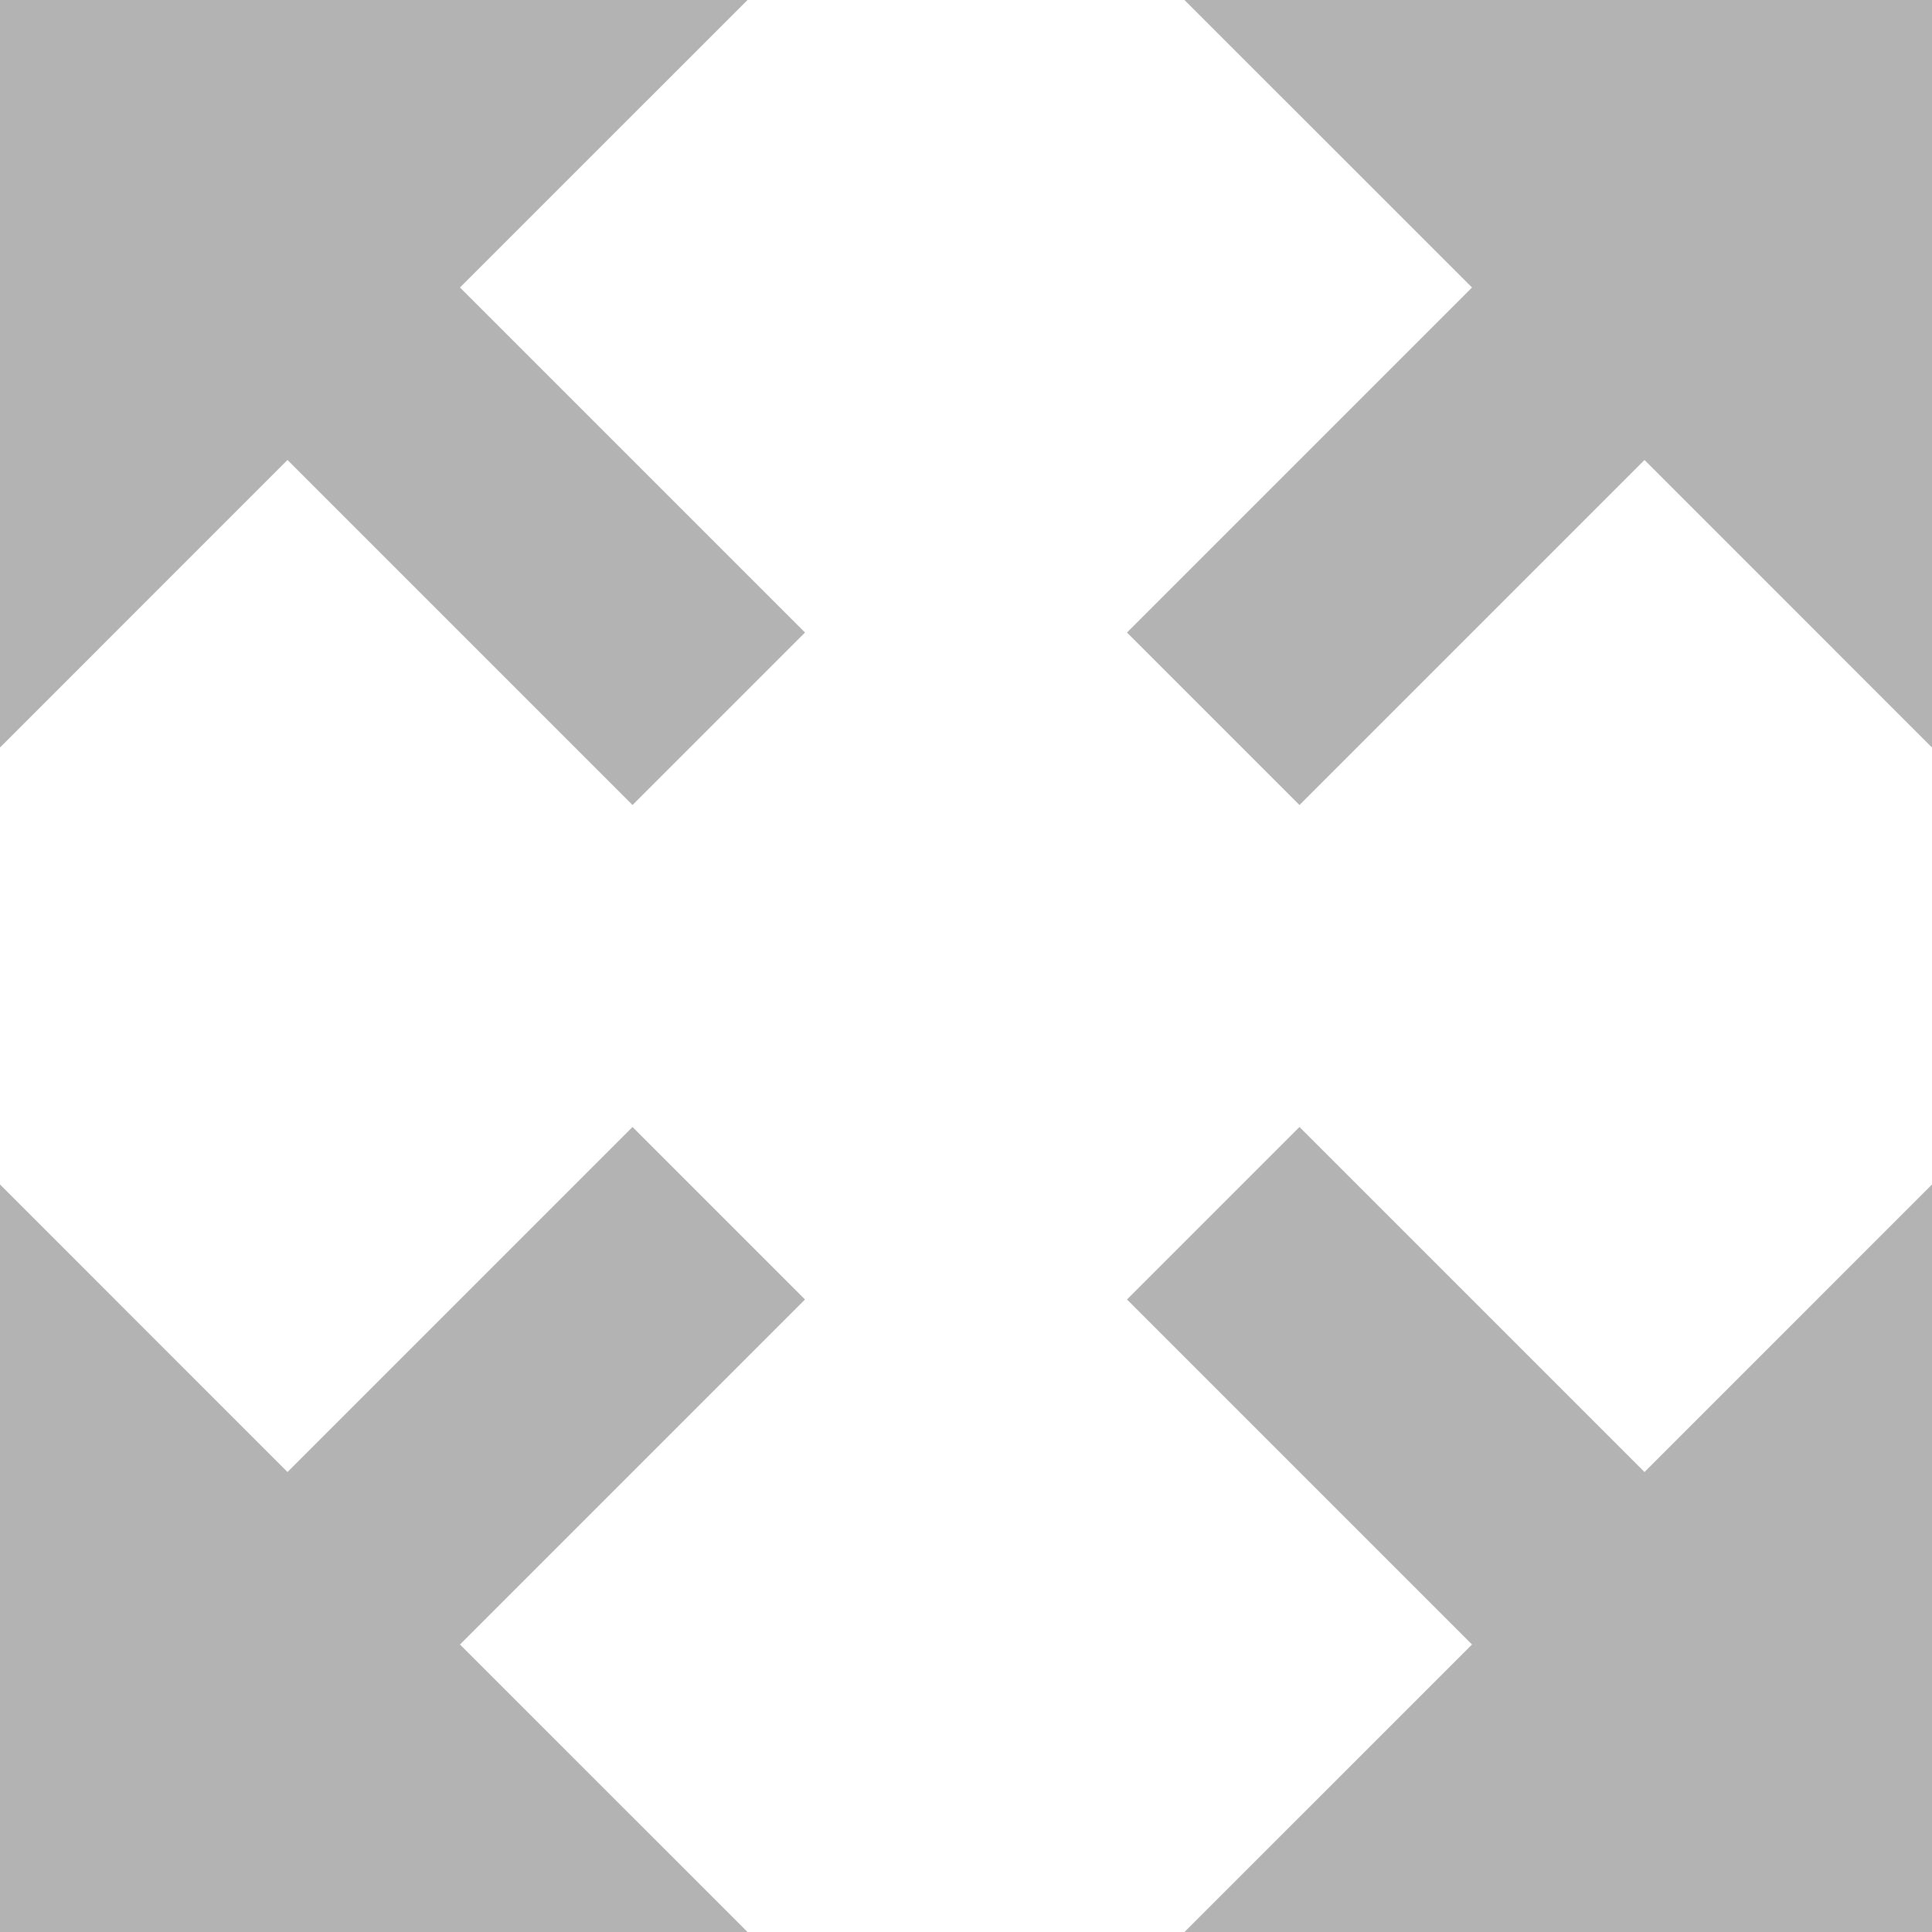
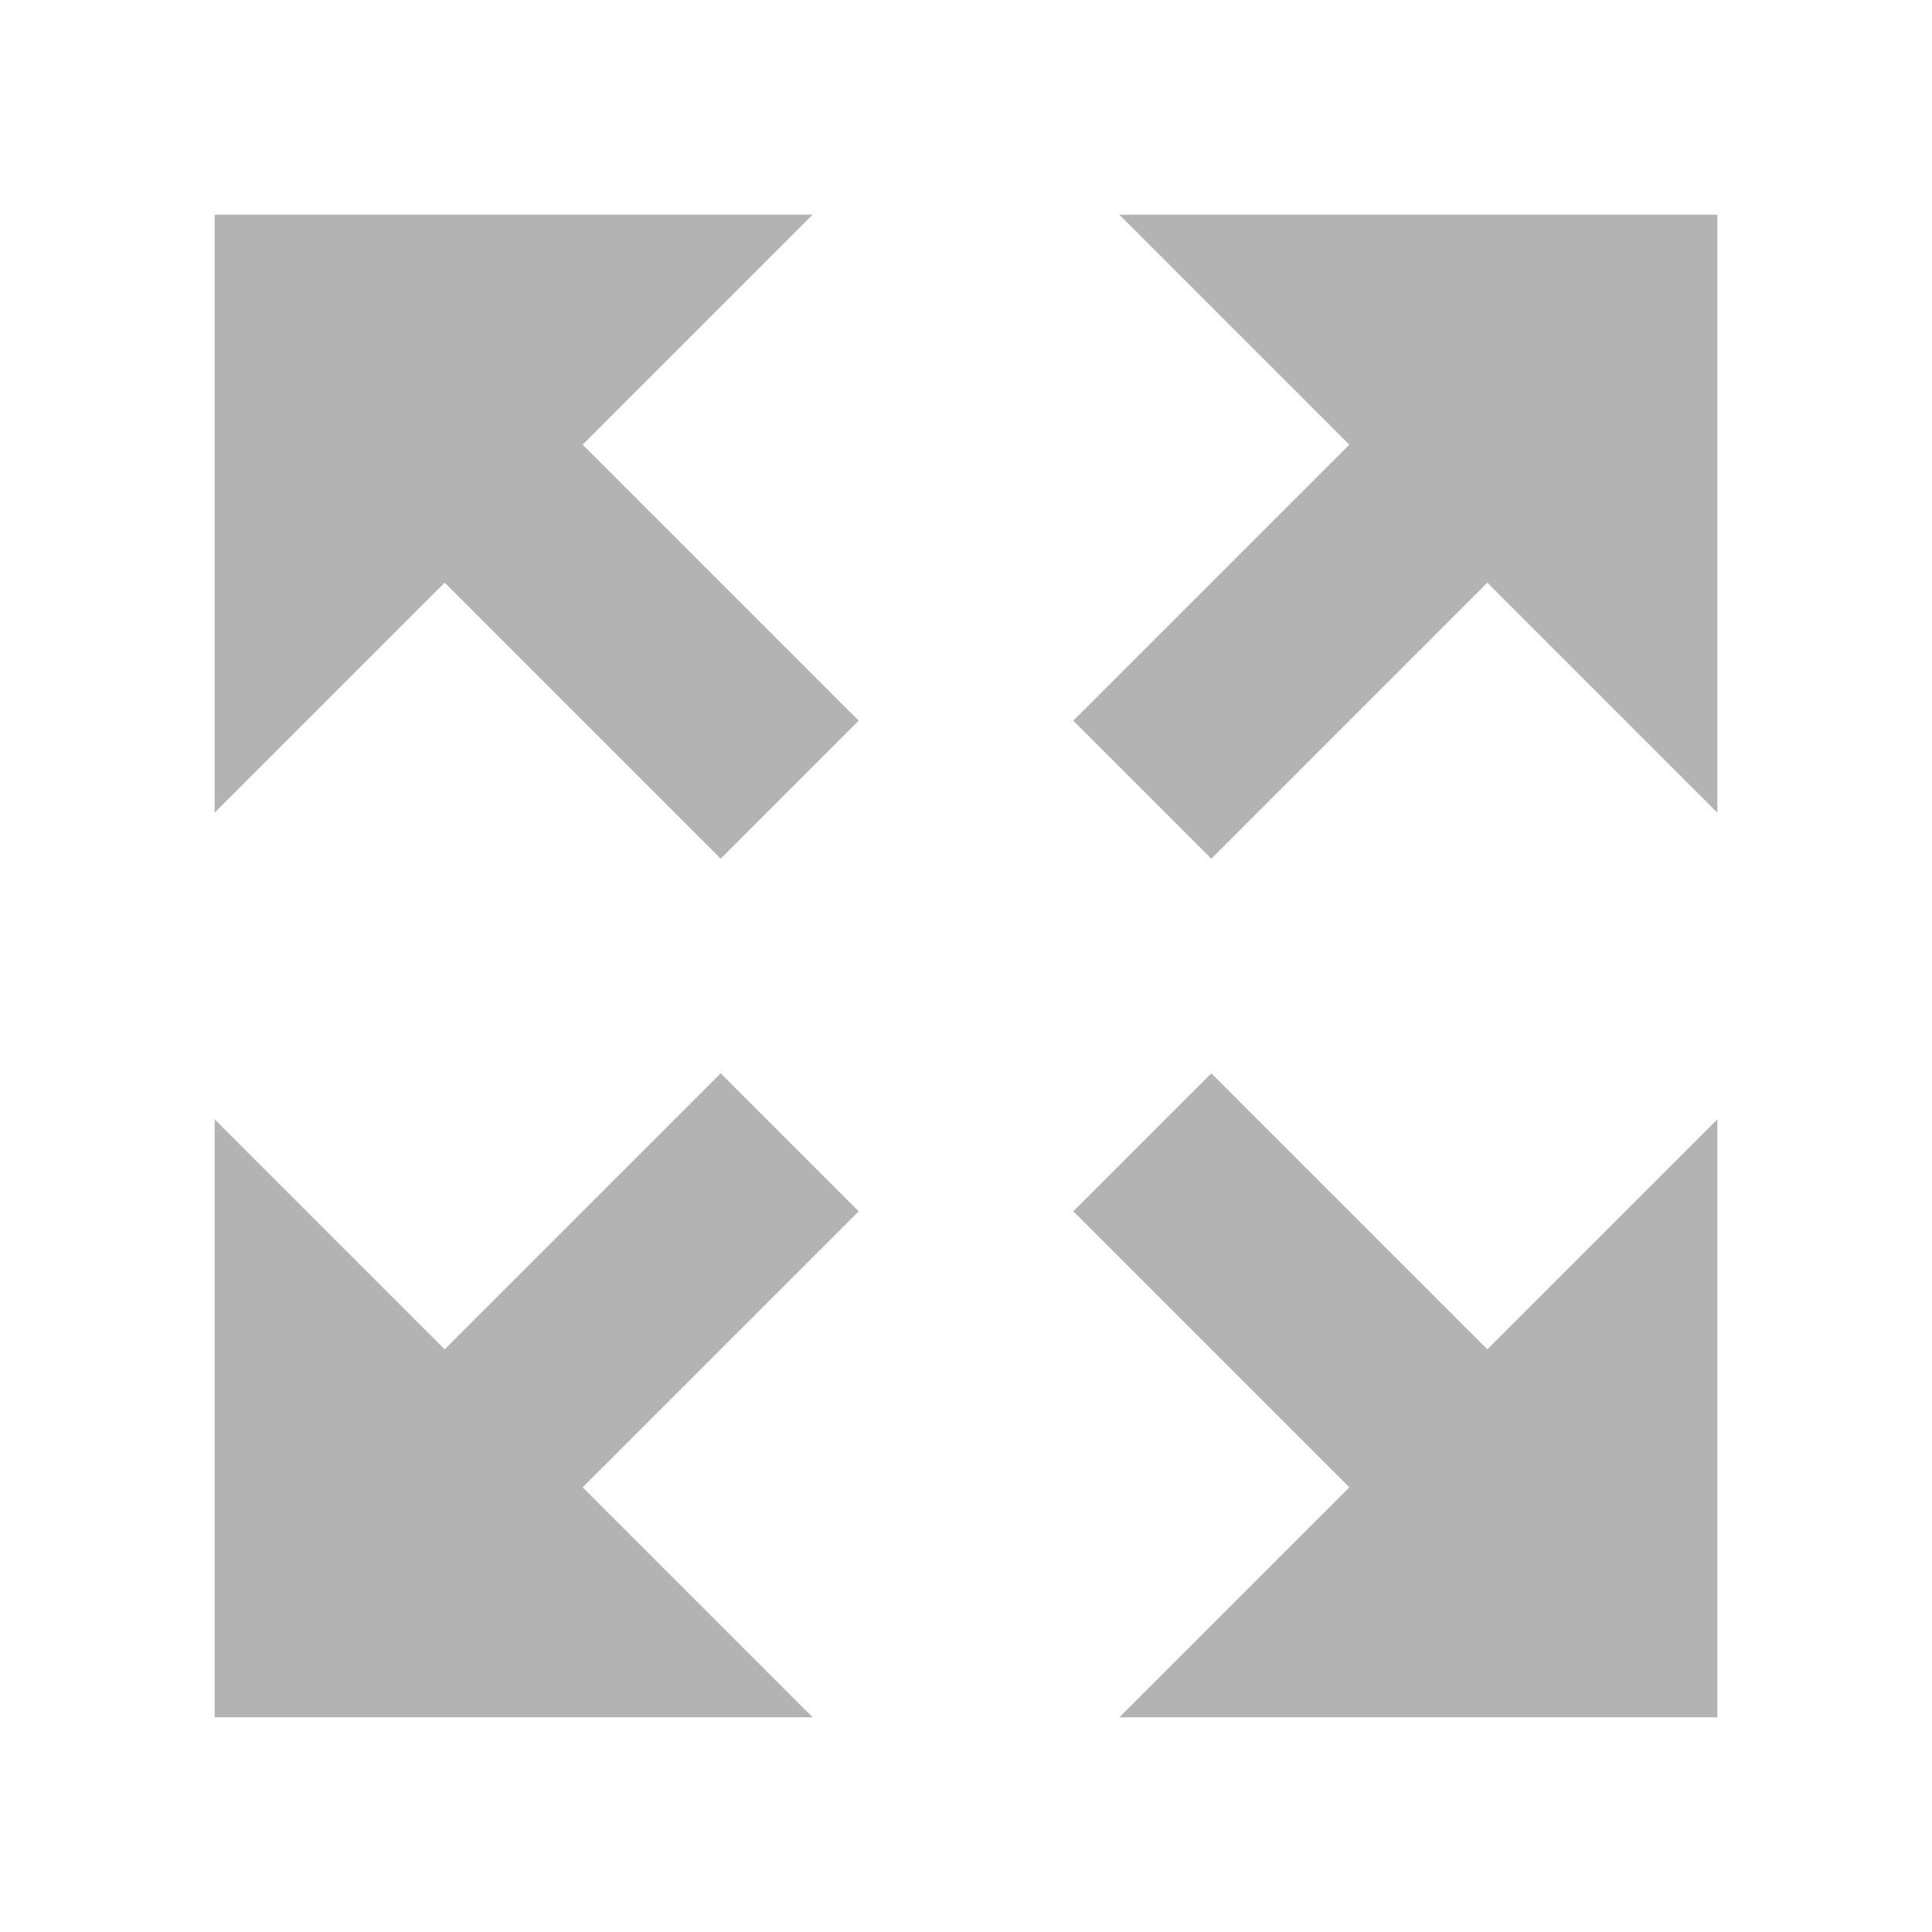
<svg xmlns="http://www.w3.org/2000/svg" width="36" height="36" viewBox="0 0 36 36" fill="none">
-   <path d="M36 0H22.071L27.429 5.357L21 11.786L24.214 15L30.643 8.571L36 13.929V0Z" fill="#B3B3B3" />
-   <path d="M36 36V22.071L30.643 27.429L24.214 21L21 24.214L27.429 30.643L22.071 36H36Z" fill="#B3B3B3" />
-   <path d="M0 36H13.929L8.571 30.643L15 24.214L11.786 21L5.357 27.429L0 22.071V36Z" fill="#B3B3B3" />
-   <path d="M0 0V13.929L5.357 8.571L11.786 15L15 11.786L8.571 5.357L13.929 0H0Z" fill="#B3B3B3" />
+   <path d="M32 4H20.857L25.143 8.286L20 13.429L22.571 16L27.714 10.857L32 15.143V4Z" fill="#B3B3B3" />
+   <path d="M32 32V20.857L27.714 25.143L22.571 20L20 22.571L25.143 27.714L20.857 32H32Z" fill="#B3B3B3" />
+   <path d="M4 32H15.143L10.857 27.714L16 22.571L13.429 20L8.286 25.143L4 20.857V32Z" fill="#B3B3B3" />
+   <path d="M4 4V15.143L8.286 10.857L13.429 16L16 13.429L10.857 8.286L15.143 4H4Z" fill="#B3B3B3" />
</svg>
